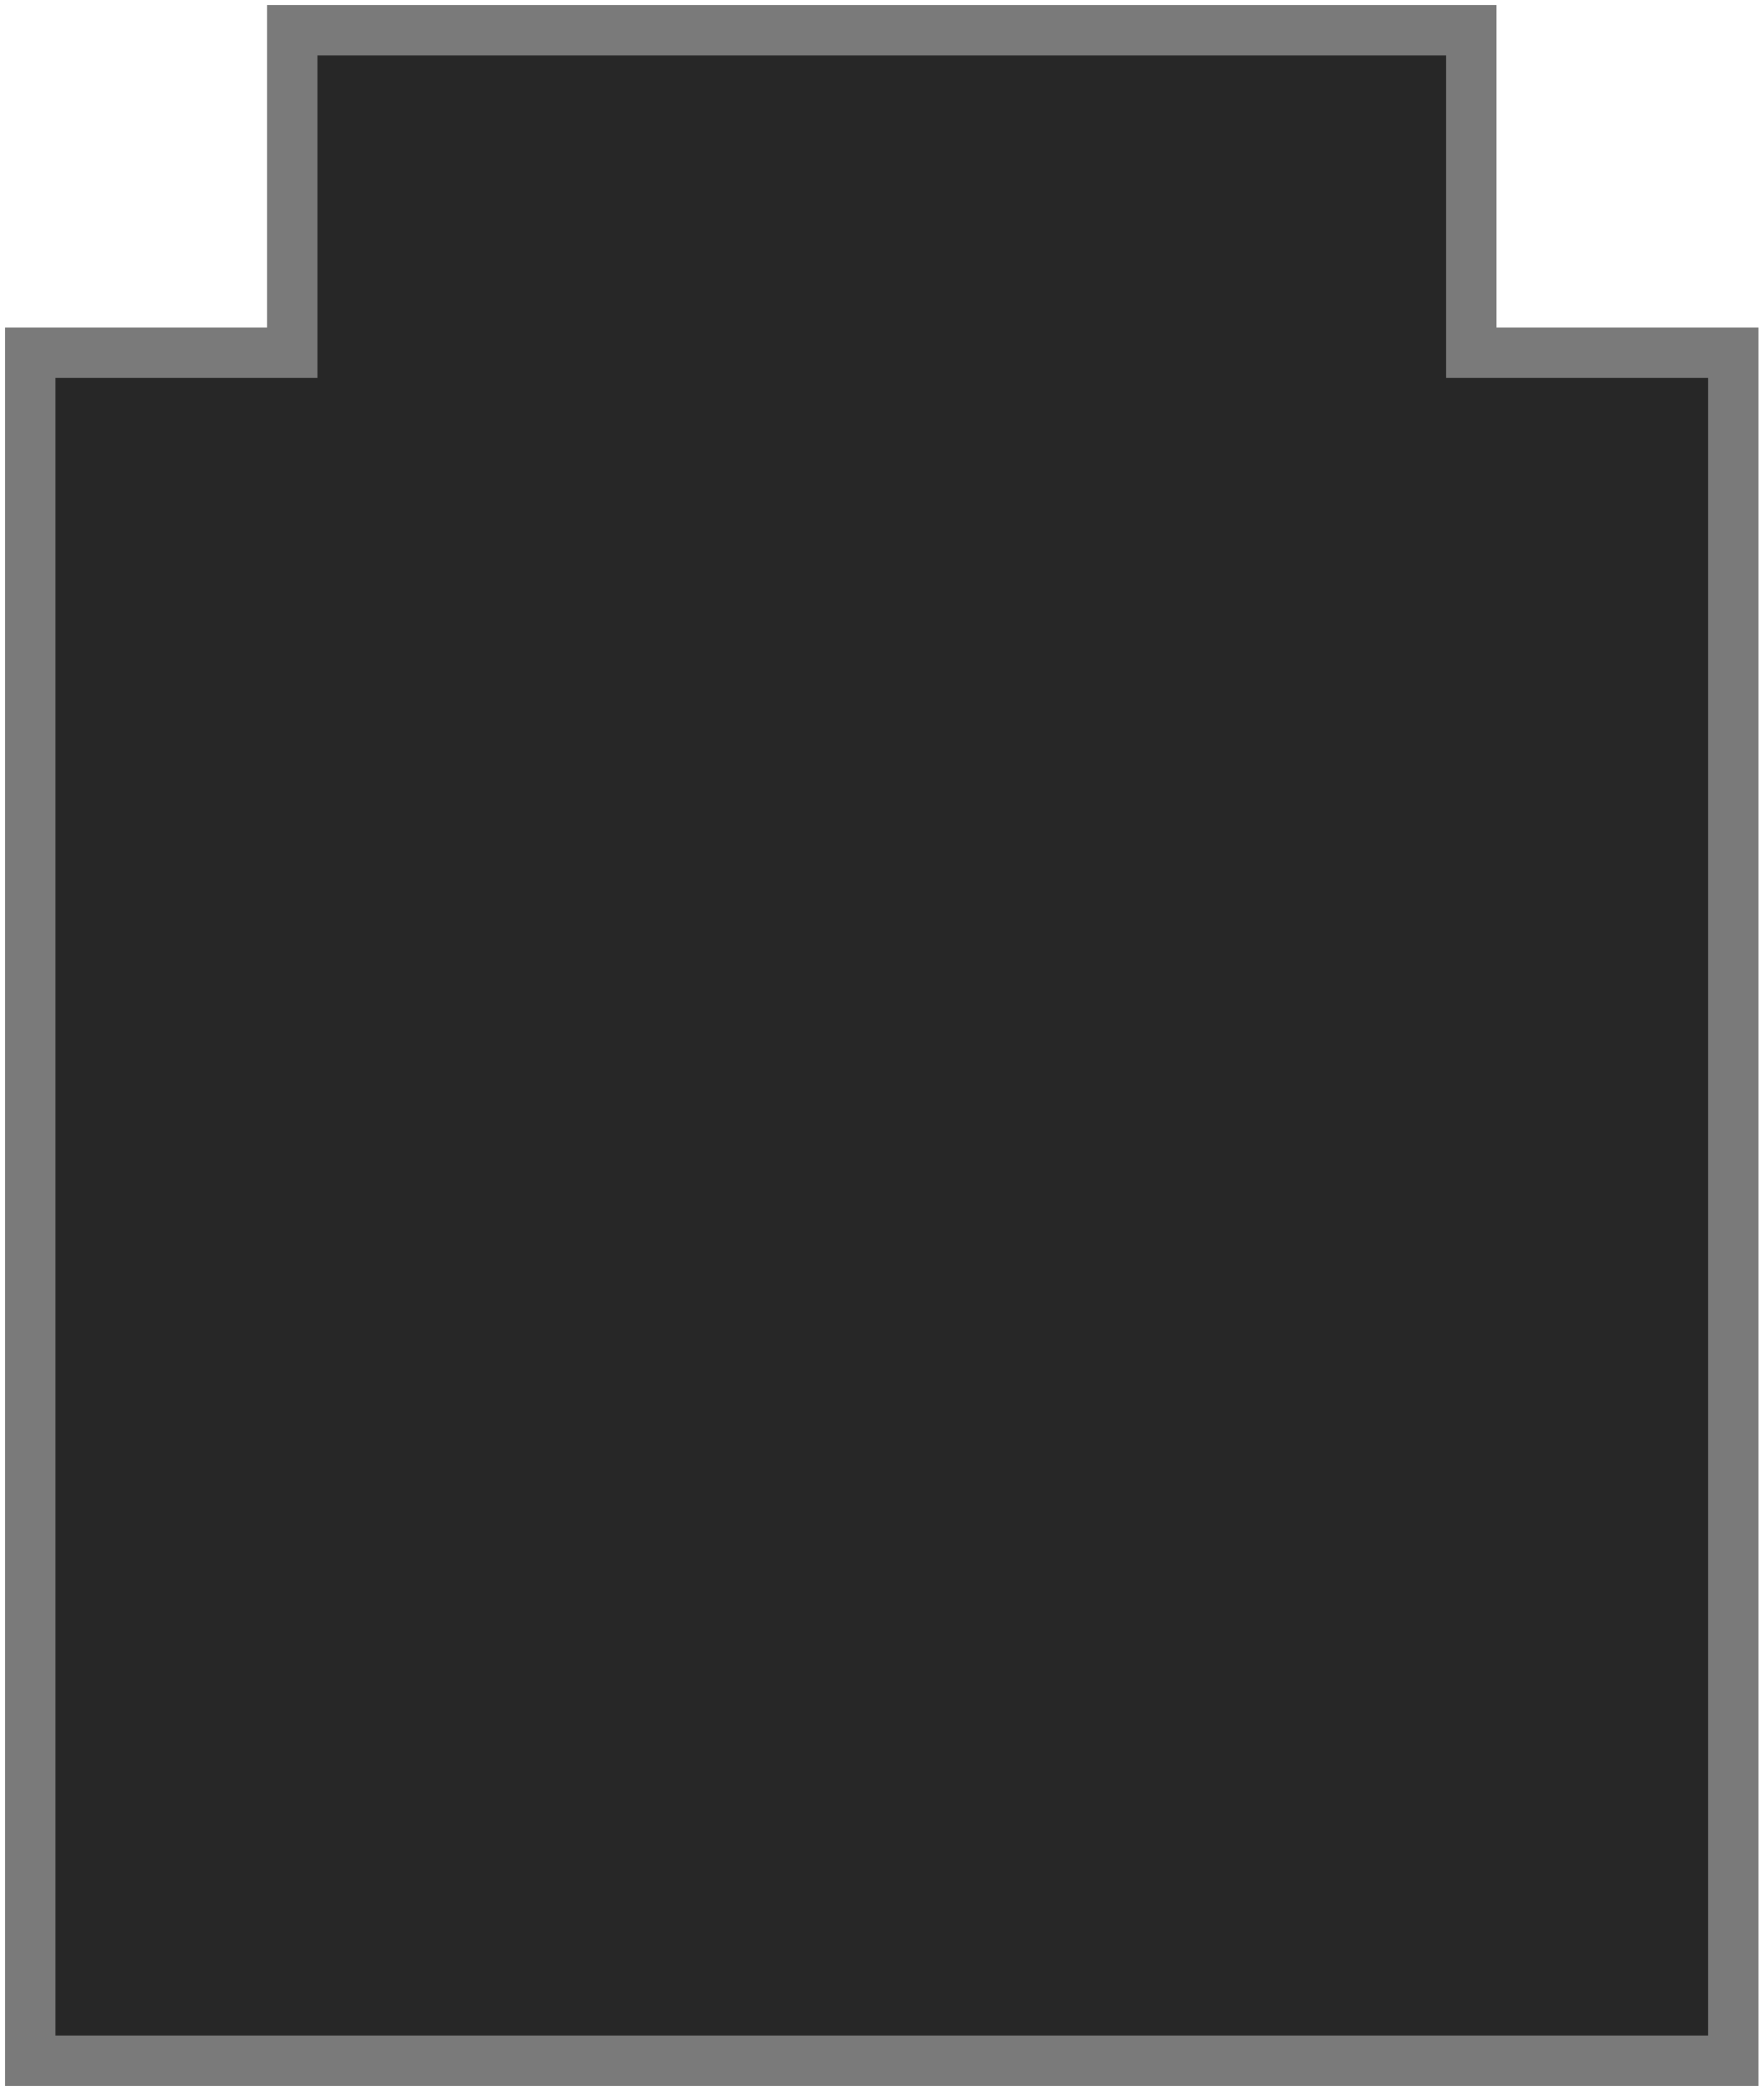
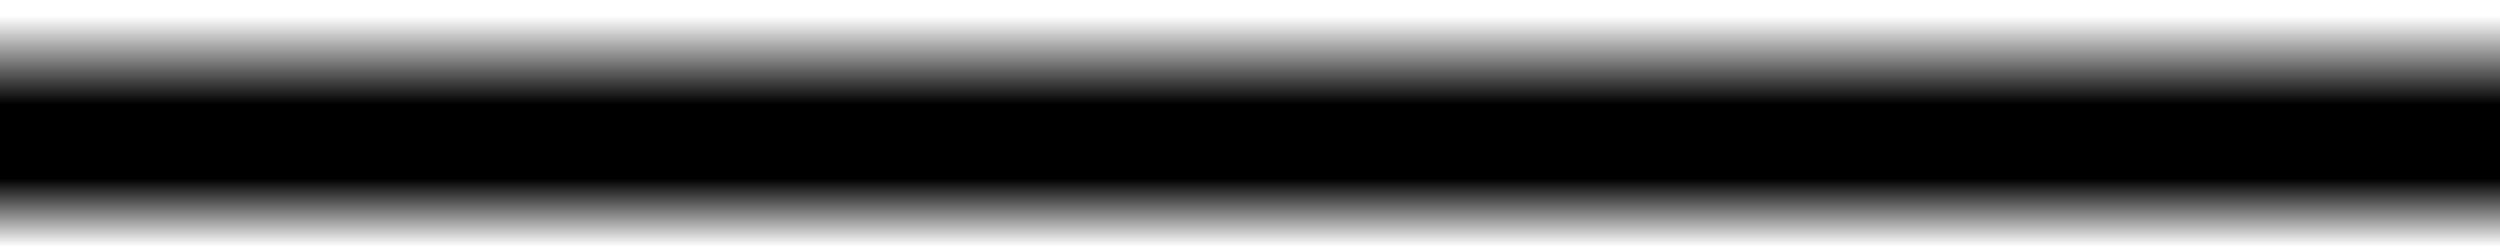
- <svg xmlns="http://www.w3.org/2000/svg" height="20.75px" width="17.5px">
-   <g transform="matrix(1.0, 0.0, 0.0, 1.0, 0.3, 0.3)">
-     <path d="M2.6 0.0 L14.3 0.0 14.3 3.2 16.9 3.2 16.9 20.15 0.0 20.15 0.0 3.2 2.6 3.2 2.6 0.0" fill="#272727" fill-rule="evenodd" stroke="none" />
-     <path d="M2.6 0.0 L14.3 0.0 14.3 3.2 16.9 3.2 16.9 20.15 0.0 20.15 0.0 3.2 2.6 3.2 2.6 0.0 Z" fill="none" stroke="#7a7a7a" stroke-linecap="square" stroke-linejoin="miter" stroke-miterlimit="3.0" stroke-width="0.5" />
+ <svg xmlns="http://www.w3.org/2000/svg" height="80.0px" width="800.0px">
+   <g transform="matrix(1.0, 0.0, 0.0, 1.0, 0.0, 0.0)">
+     <path d="M800.0 80.0 L0.0 80.0 0.0 0.0 800.0 0.0 800.0 80.0" fill="url(#gradient0)" fill-rule="evenodd" stroke="none" />
  </g>
+   <defs>
+     <linearGradient gradientTransform="matrix(0.0, 0.0529, 0.0529, 0.0, 399.95, 41.75)" gradientUnits="userSpaceOnUse" id="gradient0" spreadMethod="pad" x1="-819.2" x2="819.2">
+       <stop offset="0.078" stop-color="#000000" stop-opacity="0.0" />
+       <stop offset="0.404" stop-color="#000000" />
+       <stop offset="0.678" stop-color="#000000" />
+       <stop offset="0.929" stop-color="#000000" stop-opacity="0.0" />
+     </linearGradient>
+   </defs>
</svg>
